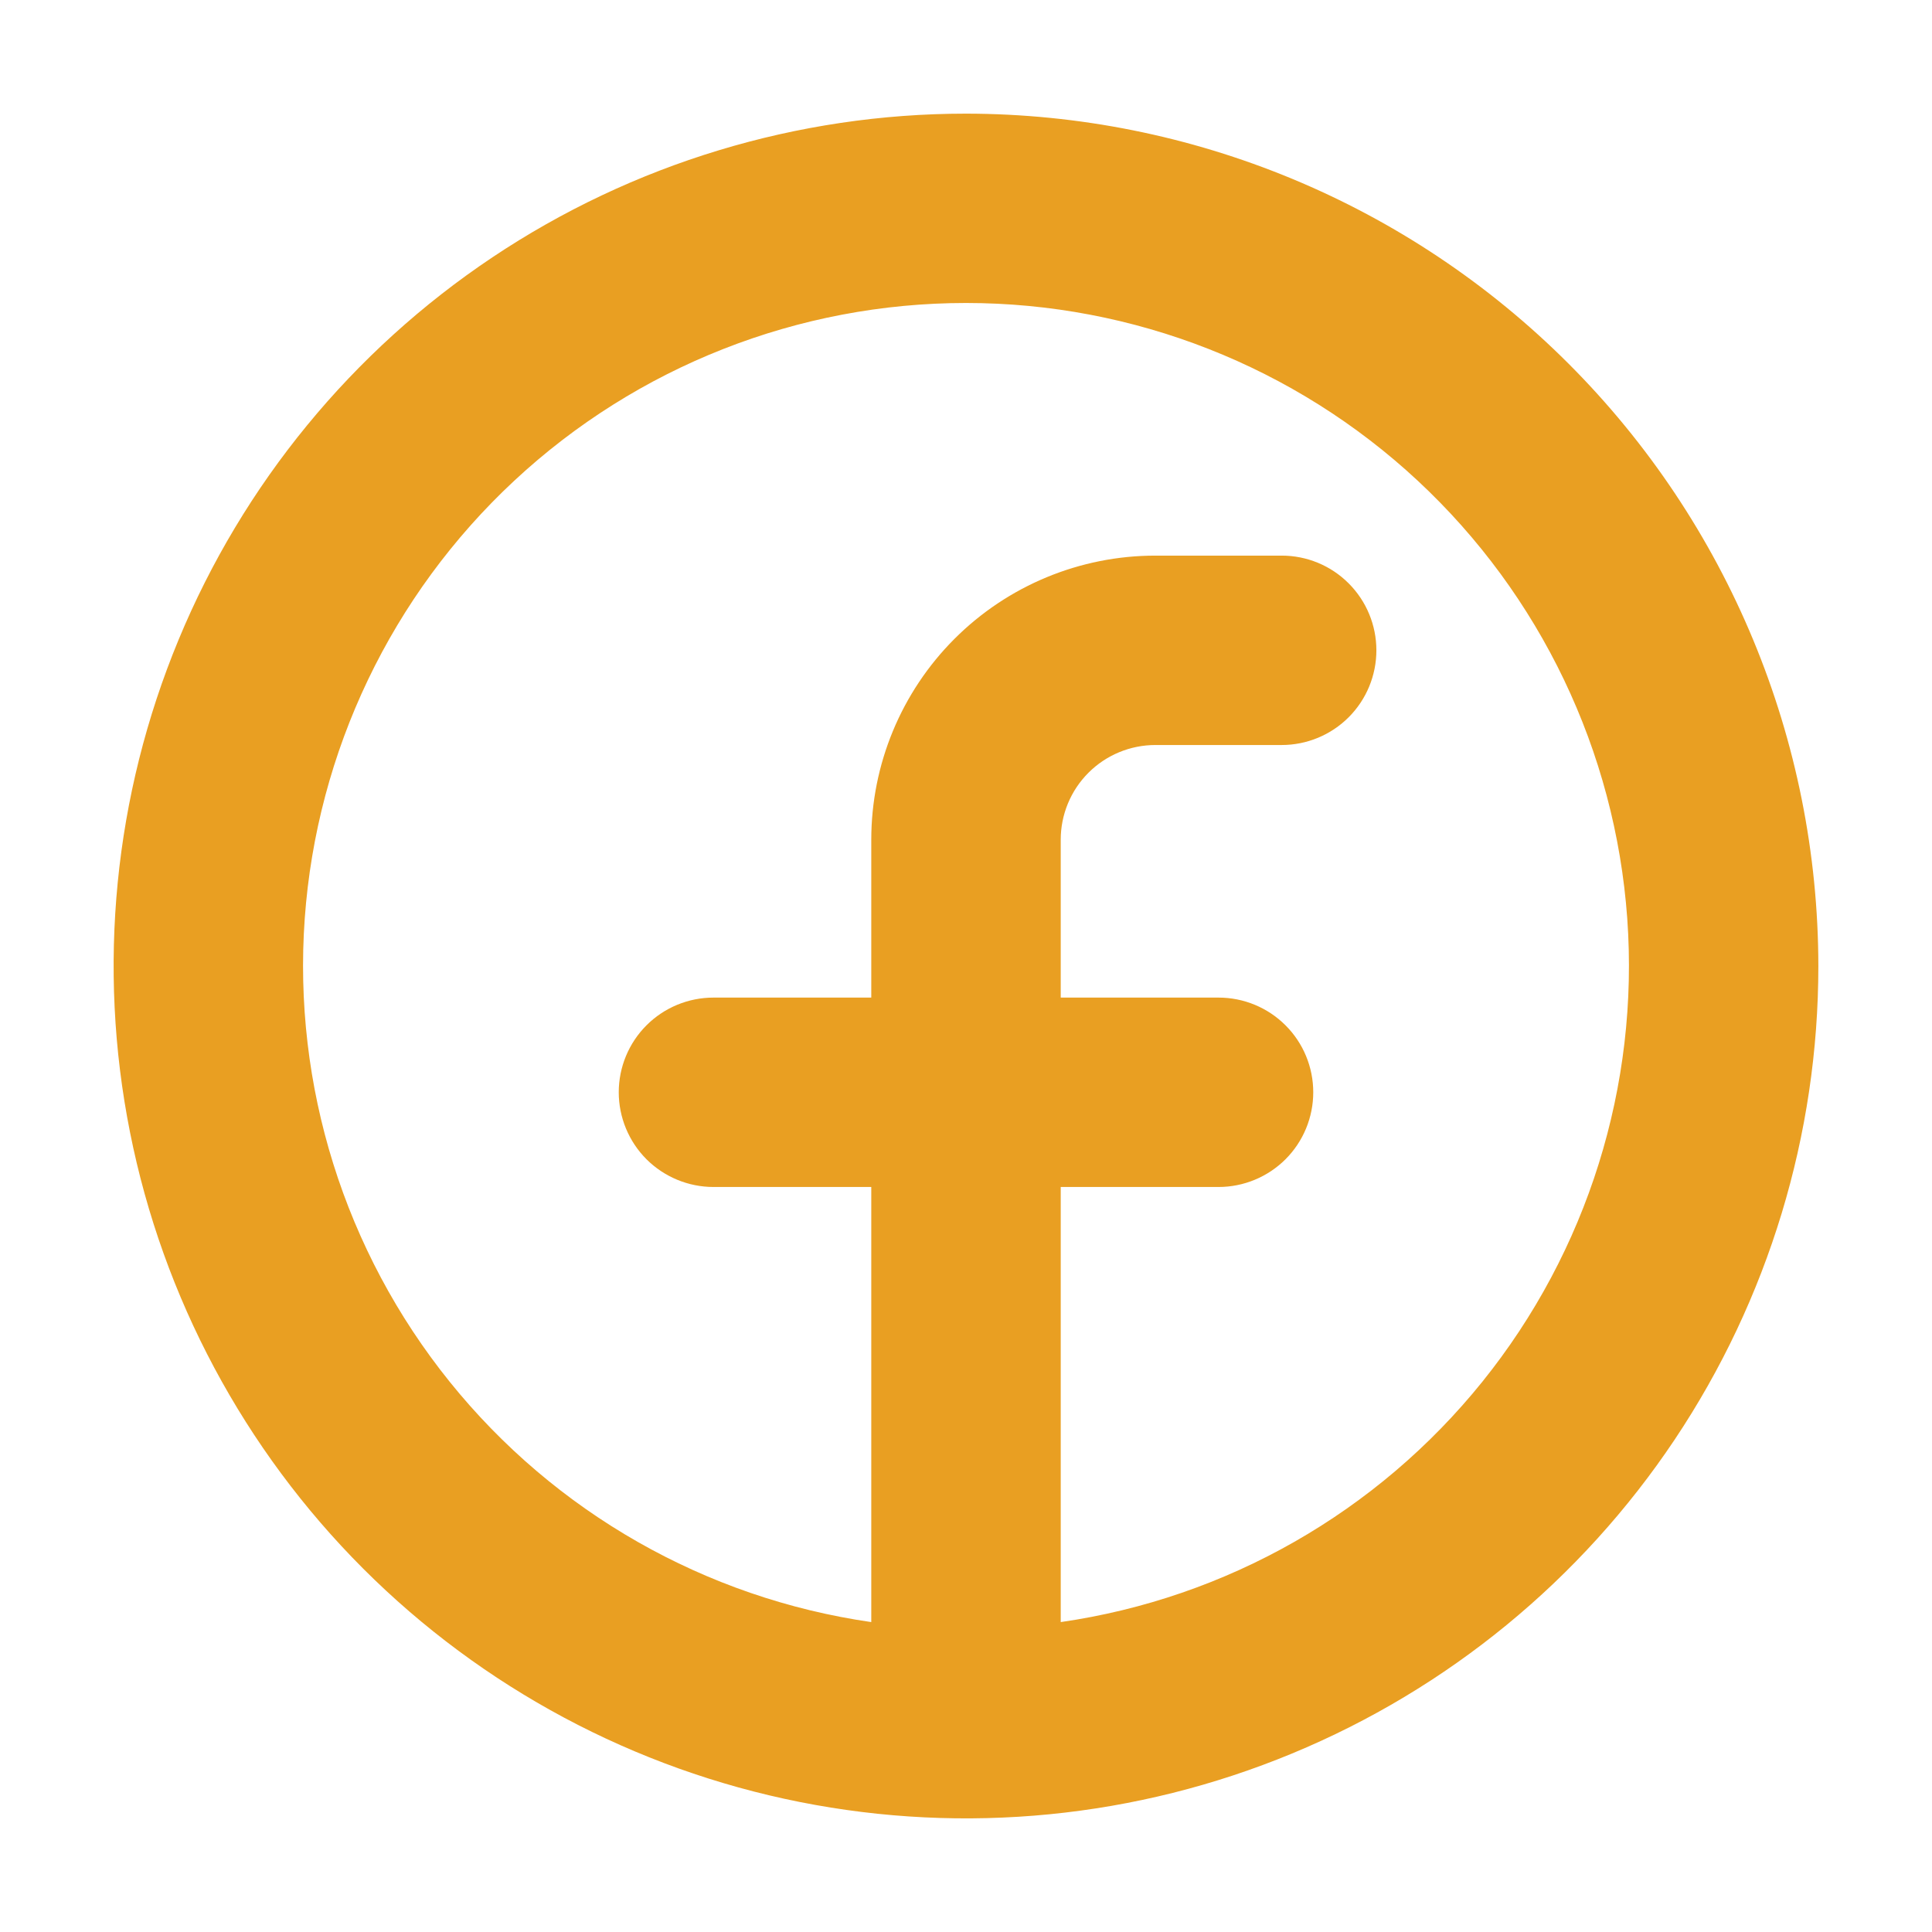
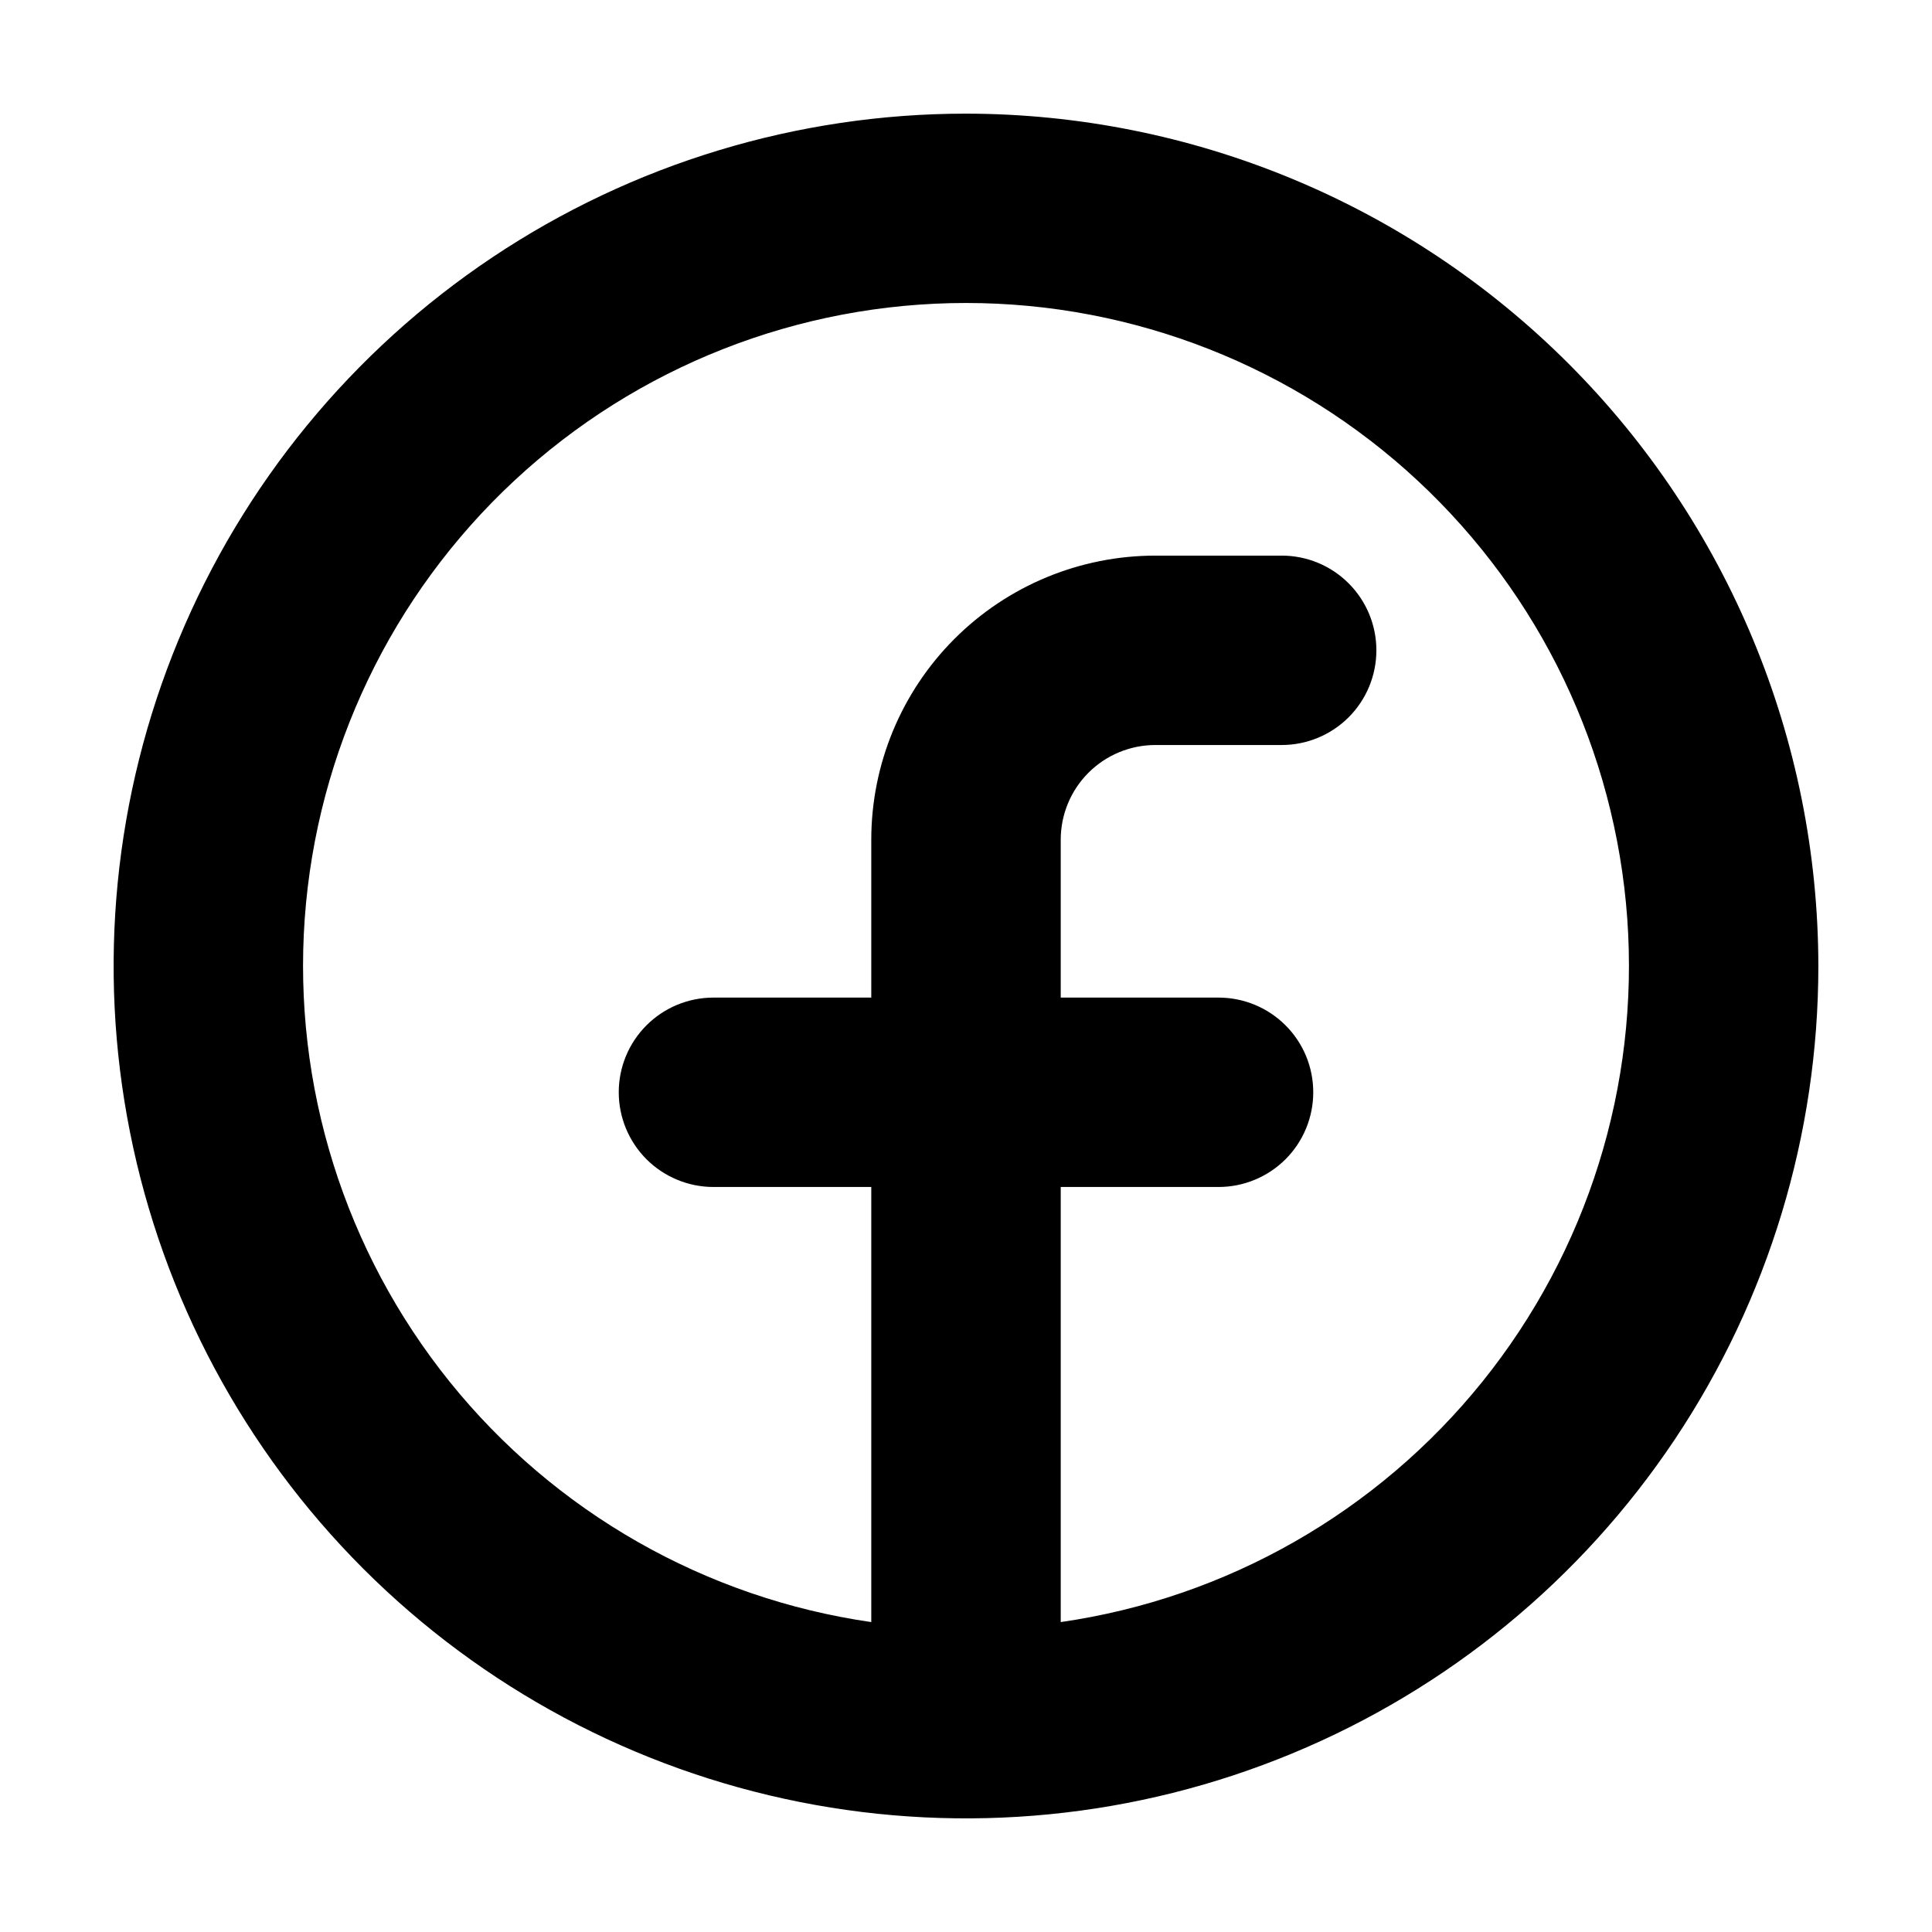
<svg xmlns="http://www.w3.org/2000/svg" width="34" height="34" viewBox="0 0 34 34" fill="none">
-   <path d="M17 2C14.033 2 11.133 2.88 8.666 4.528C6.2 6.176 4.277 8.519 3.142 11.26C2.006 14.001 1.709 17.017 2.288 19.926C2.867 22.836 4.296 25.509 6.393 27.607C8.491 29.704 11.164 31.133 14.074 31.712C16.983 32.291 19.999 31.994 22.74 30.858C25.481 29.723 27.824 27.8 29.472 25.334C31.12 22.867 32 19.967 32 17C31.996 13.023 30.414 9.21 27.602 6.398C24.79 3.586 20.977 2.004 17 2ZM18.667 28.546V20.889H21.444C21.887 20.889 22.31 20.713 22.623 20.401C22.936 20.088 23.111 19.664 23.111 19.222C23.111 18.78 22.936 18.356 22.623 18.044C22.31 17.731 21.887 17.556 21.444 17.556H18.667V14.778C18.667 14.336 18.842 13.912 19.155 13.599C19.467 13.287 19.891 13.111 20.333 13.111H22.556C22.998 13.111 23.422 12.935 23.734 12.623C24.047 12.31 24.222 11.886 24.222 11.444C24.222 11.002 24.047 10.579 23.734 10.266C23.422 9.953 22.998 9.778 22.556 9.778H20.333C19.007 9.778 17.735 10.305 16.798 11.242C15.86 12.18 15.333 13.452 15.333 14.778V17.556H12.556C12.114 17.556 11.69 17.731 11.377 18.044C11.065 18.356 10.889 18.78 10.889 19.222C10.889 19.664 11.065 20.088 11.377 20.401C11.69 20.713 12.114 20.889 12.556 20.889H15.333V28.546C12.414 28.125 9.763 26.613 7.913 24.316C6.063 22.018 5.152 19.105 5.363 16.163C5.575 13.221 6.892 10.469 9.051 8.459C11.21 6.449 14.05 5.332 17 5.332C19.95 5.332 22.79 6.449 24.949 8.459C27.108 10.469 28.425 13.221 28.637 16.163C28.848 19.105 27.937 22.018 26.087 24.316C24.237 26.613 21.586 28.125 18.667 28.546Z" fill="#E99F22" />
+   <path d="M17 2C14.033 2 11.133 2.88 8.666 4.528C6.2 6.176 4.277 8.519 3.142 11.26C2.006 14.001 1.709 17.017 2.288 19.926C2.867 22.836 4.296 25.509 6.393 27.607C8.491 29.704 11.164 31.133 14.074 31.712C16.983 32.291 19.999 31.994 22.74 30.858C25.481 29.723 27.824 27.8 29.472 25.334C31.12 22.867 32 19.967 32 17C31.996 13.023 30.414 9.21 27.602 6.398C24.79 3.586 20.977 2.004 17 2ZM18.667 28.546V20.889H21.444C21.887 20.889 22.31 20.713 22.623 20.401C22.936 20.088 23.111 19.664 23.111 19.222C23.111 18.78 22.936 18.356 22.623 18.044C22.31 17.731 21.887 17.556 21.444 17.556H18.667V14.778C18.667 14.336 18.842 13.912 19.155 13.599C19.467 13.287 19.891 13.111 20.333 13.111H22.556C22.998 13.111 23.422 12.935 23.734 12.623C24.047 12.31 24.222 11.886 24.222 11.444C24.222 11.002 24.047 10.579 23.734 10.266C23.422 9.953 22.998 9.778 22.556 9.778H20.333C19.007 9.778 17.735 10.305 16.798 11.242C15.86 12.18 15.333 13.452 15.333 14.778V17.556H12.556C12.114 17.556 11.69 17.731 11.377 18.044C11.065 18.356 10.889 18.78 10.889 19.222C10.889 19.664 11.065 20.088 11.377 20.401C11.69 20.713 12.114 20.889 12.556 20.889H15.333V28.546C12.414 28.125 9.763 26.613 7.913 24.316C6.063 22.018 5.152 19.105 5.363 16.163C5.575 13.221 6.892 10.469 9.051 8.459C11.21 6.449 14.05 5.332 17 5.332C19.95 5.332 22.79 6.449 24.949 8.459C27.108 10.469 28.425 13.221 28.637 16.163C28.848 19.105 27.937 22.018 26.087 24.316C24.237 26.613 21.586 28.125 18.667 28.546Z" fill="currentColor" />
</svg>
